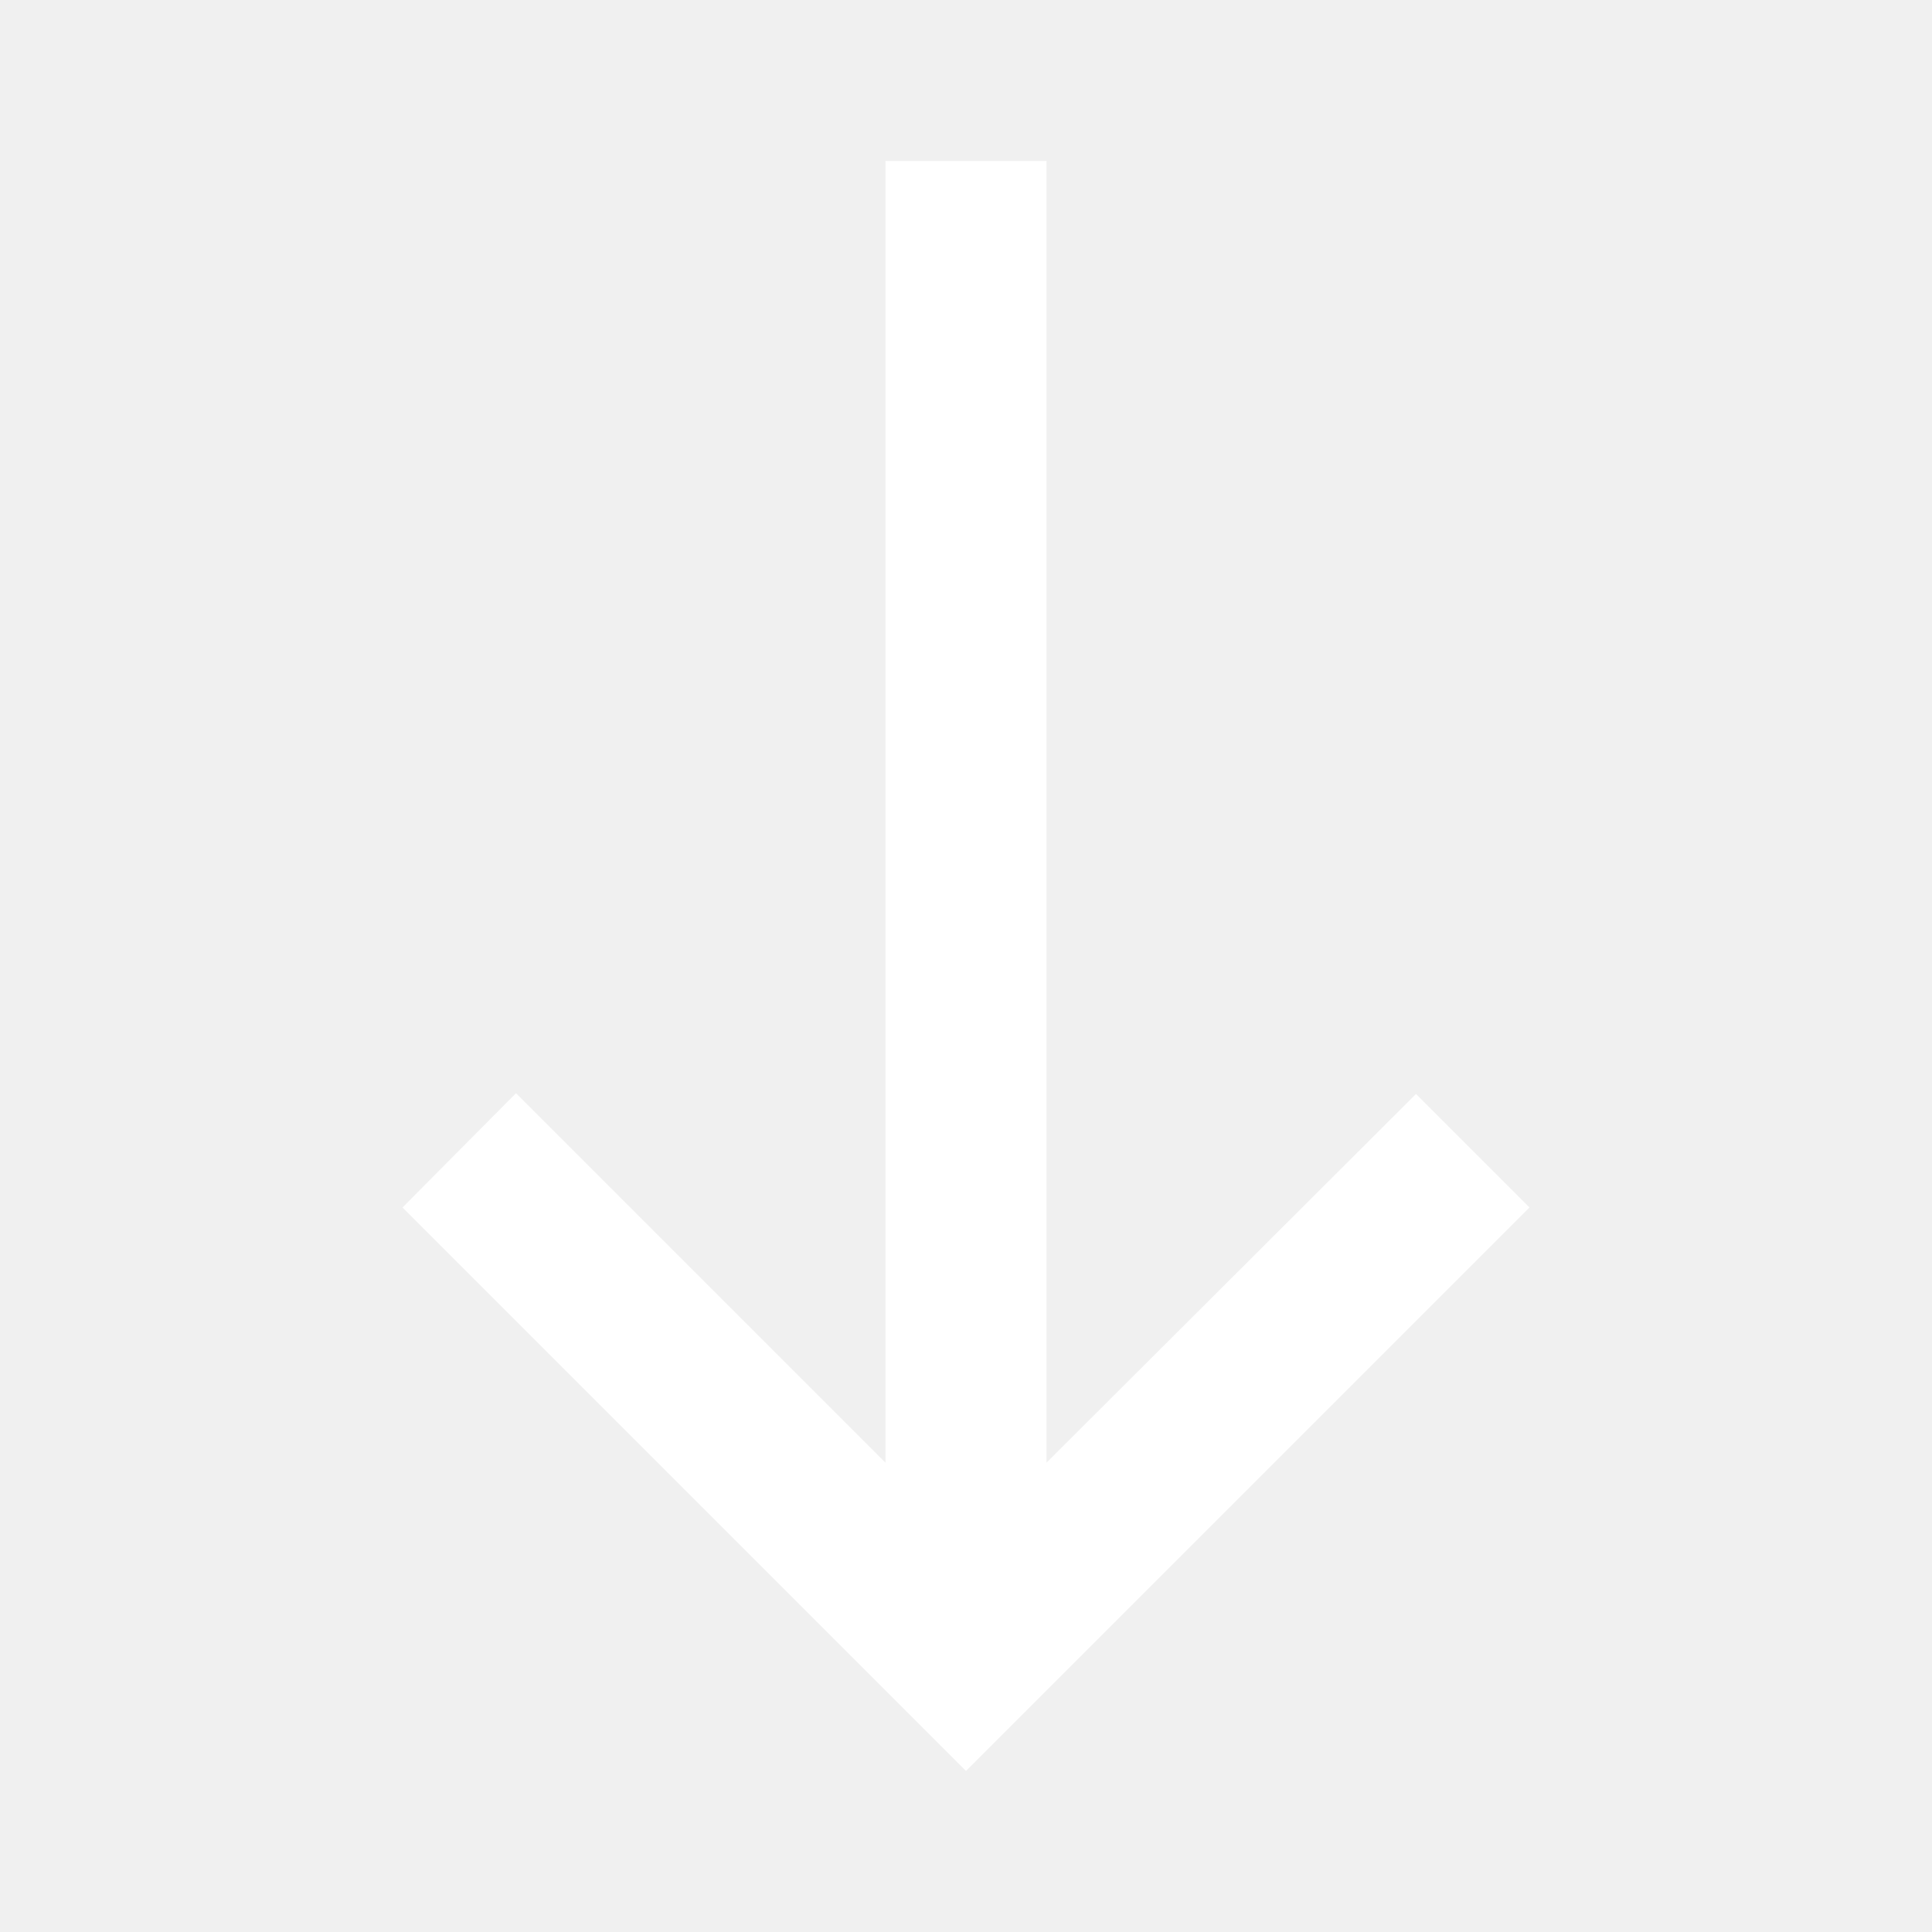
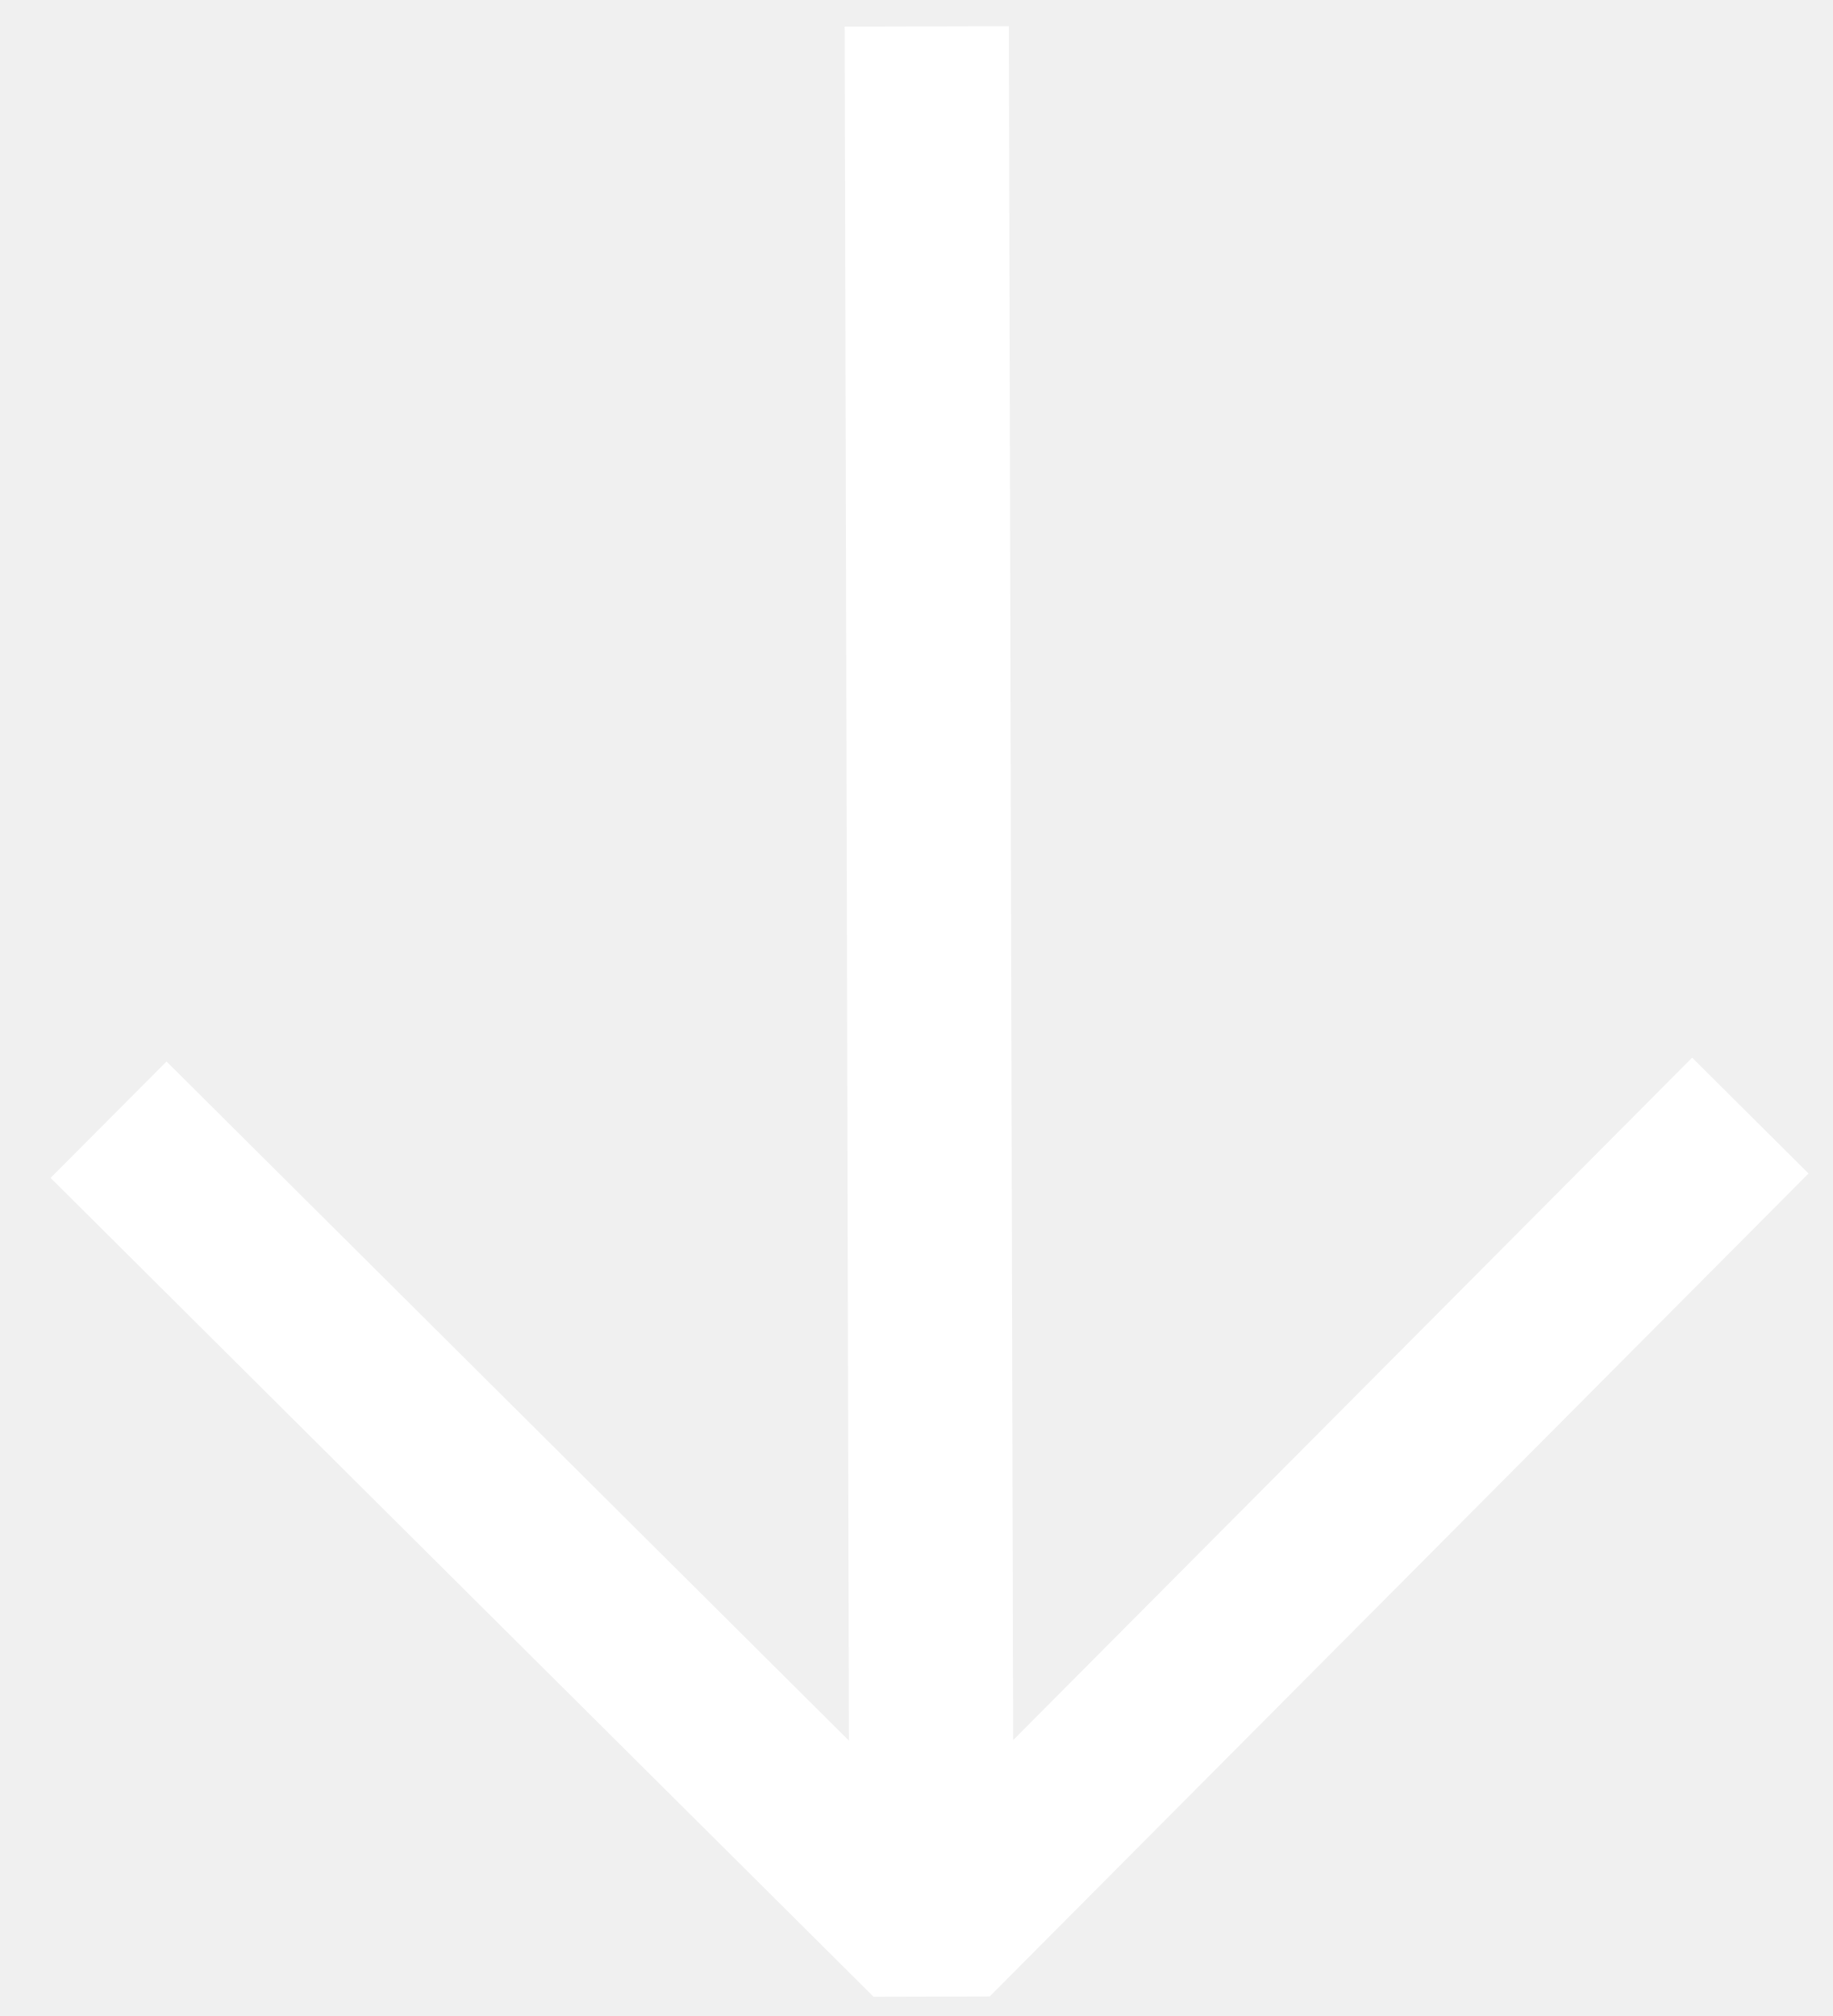
- <svg xmlns="http://www.w3.org/2000/svg" enable-background="new 0 0 24 24" height="24" fill="#FFFFFF" viewBox="0 0 24 24" width="24">
-   <rect fill="none" height="24" width="24" />
-   <path d="M19,15l-1.41-1.41L13,18.17V2H11v16.17l-4.59-4.59L5,15l7,7L19,15z" />
+ <svg xmlns="http://www.w3.org/2000/svg" width="30" height="33" viewBox="0 0 30 33" fill="none">
+   <path fill-rule="evenodd" clip-rule="evenodd" d="M0.828 19.281L14.299 32.685L16.2 32.68L29.603 19.209L27.698 17.313L16.584 28.484L16.513 0.429L13.826 0.436L13.896 28.493L2.726 17.376L0.828 19.281Z" fill="white" />
</svg>
